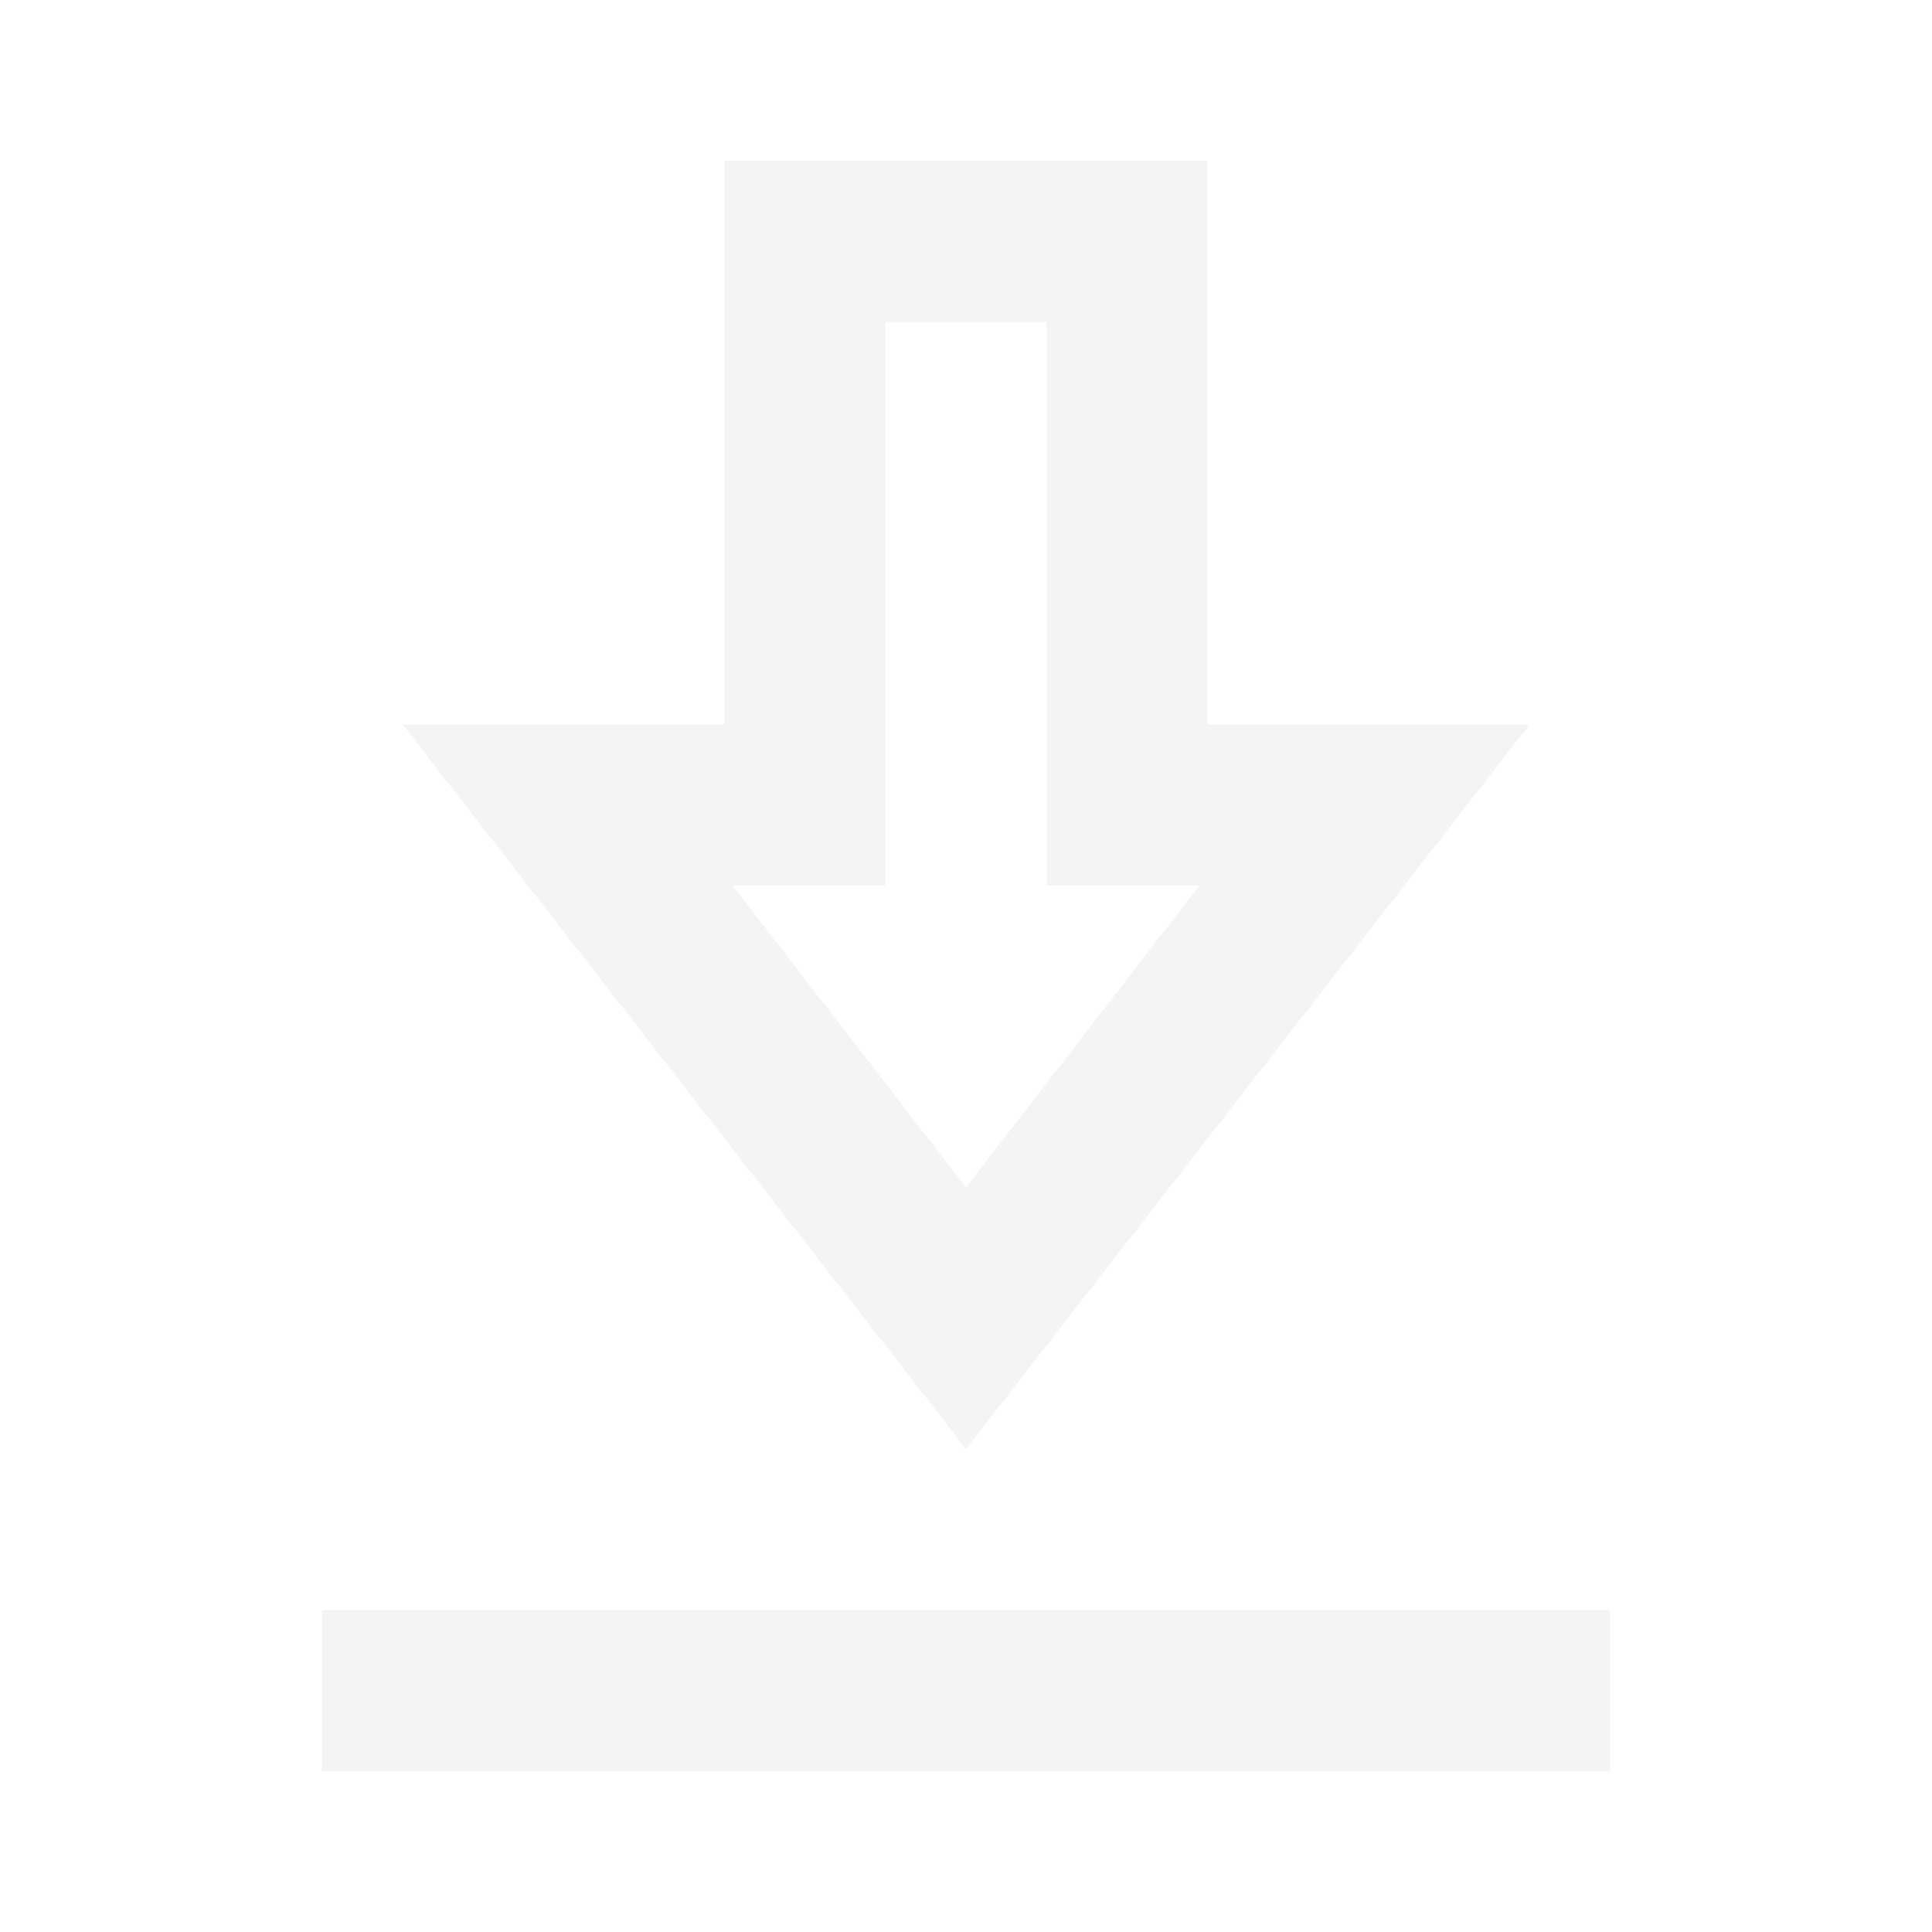
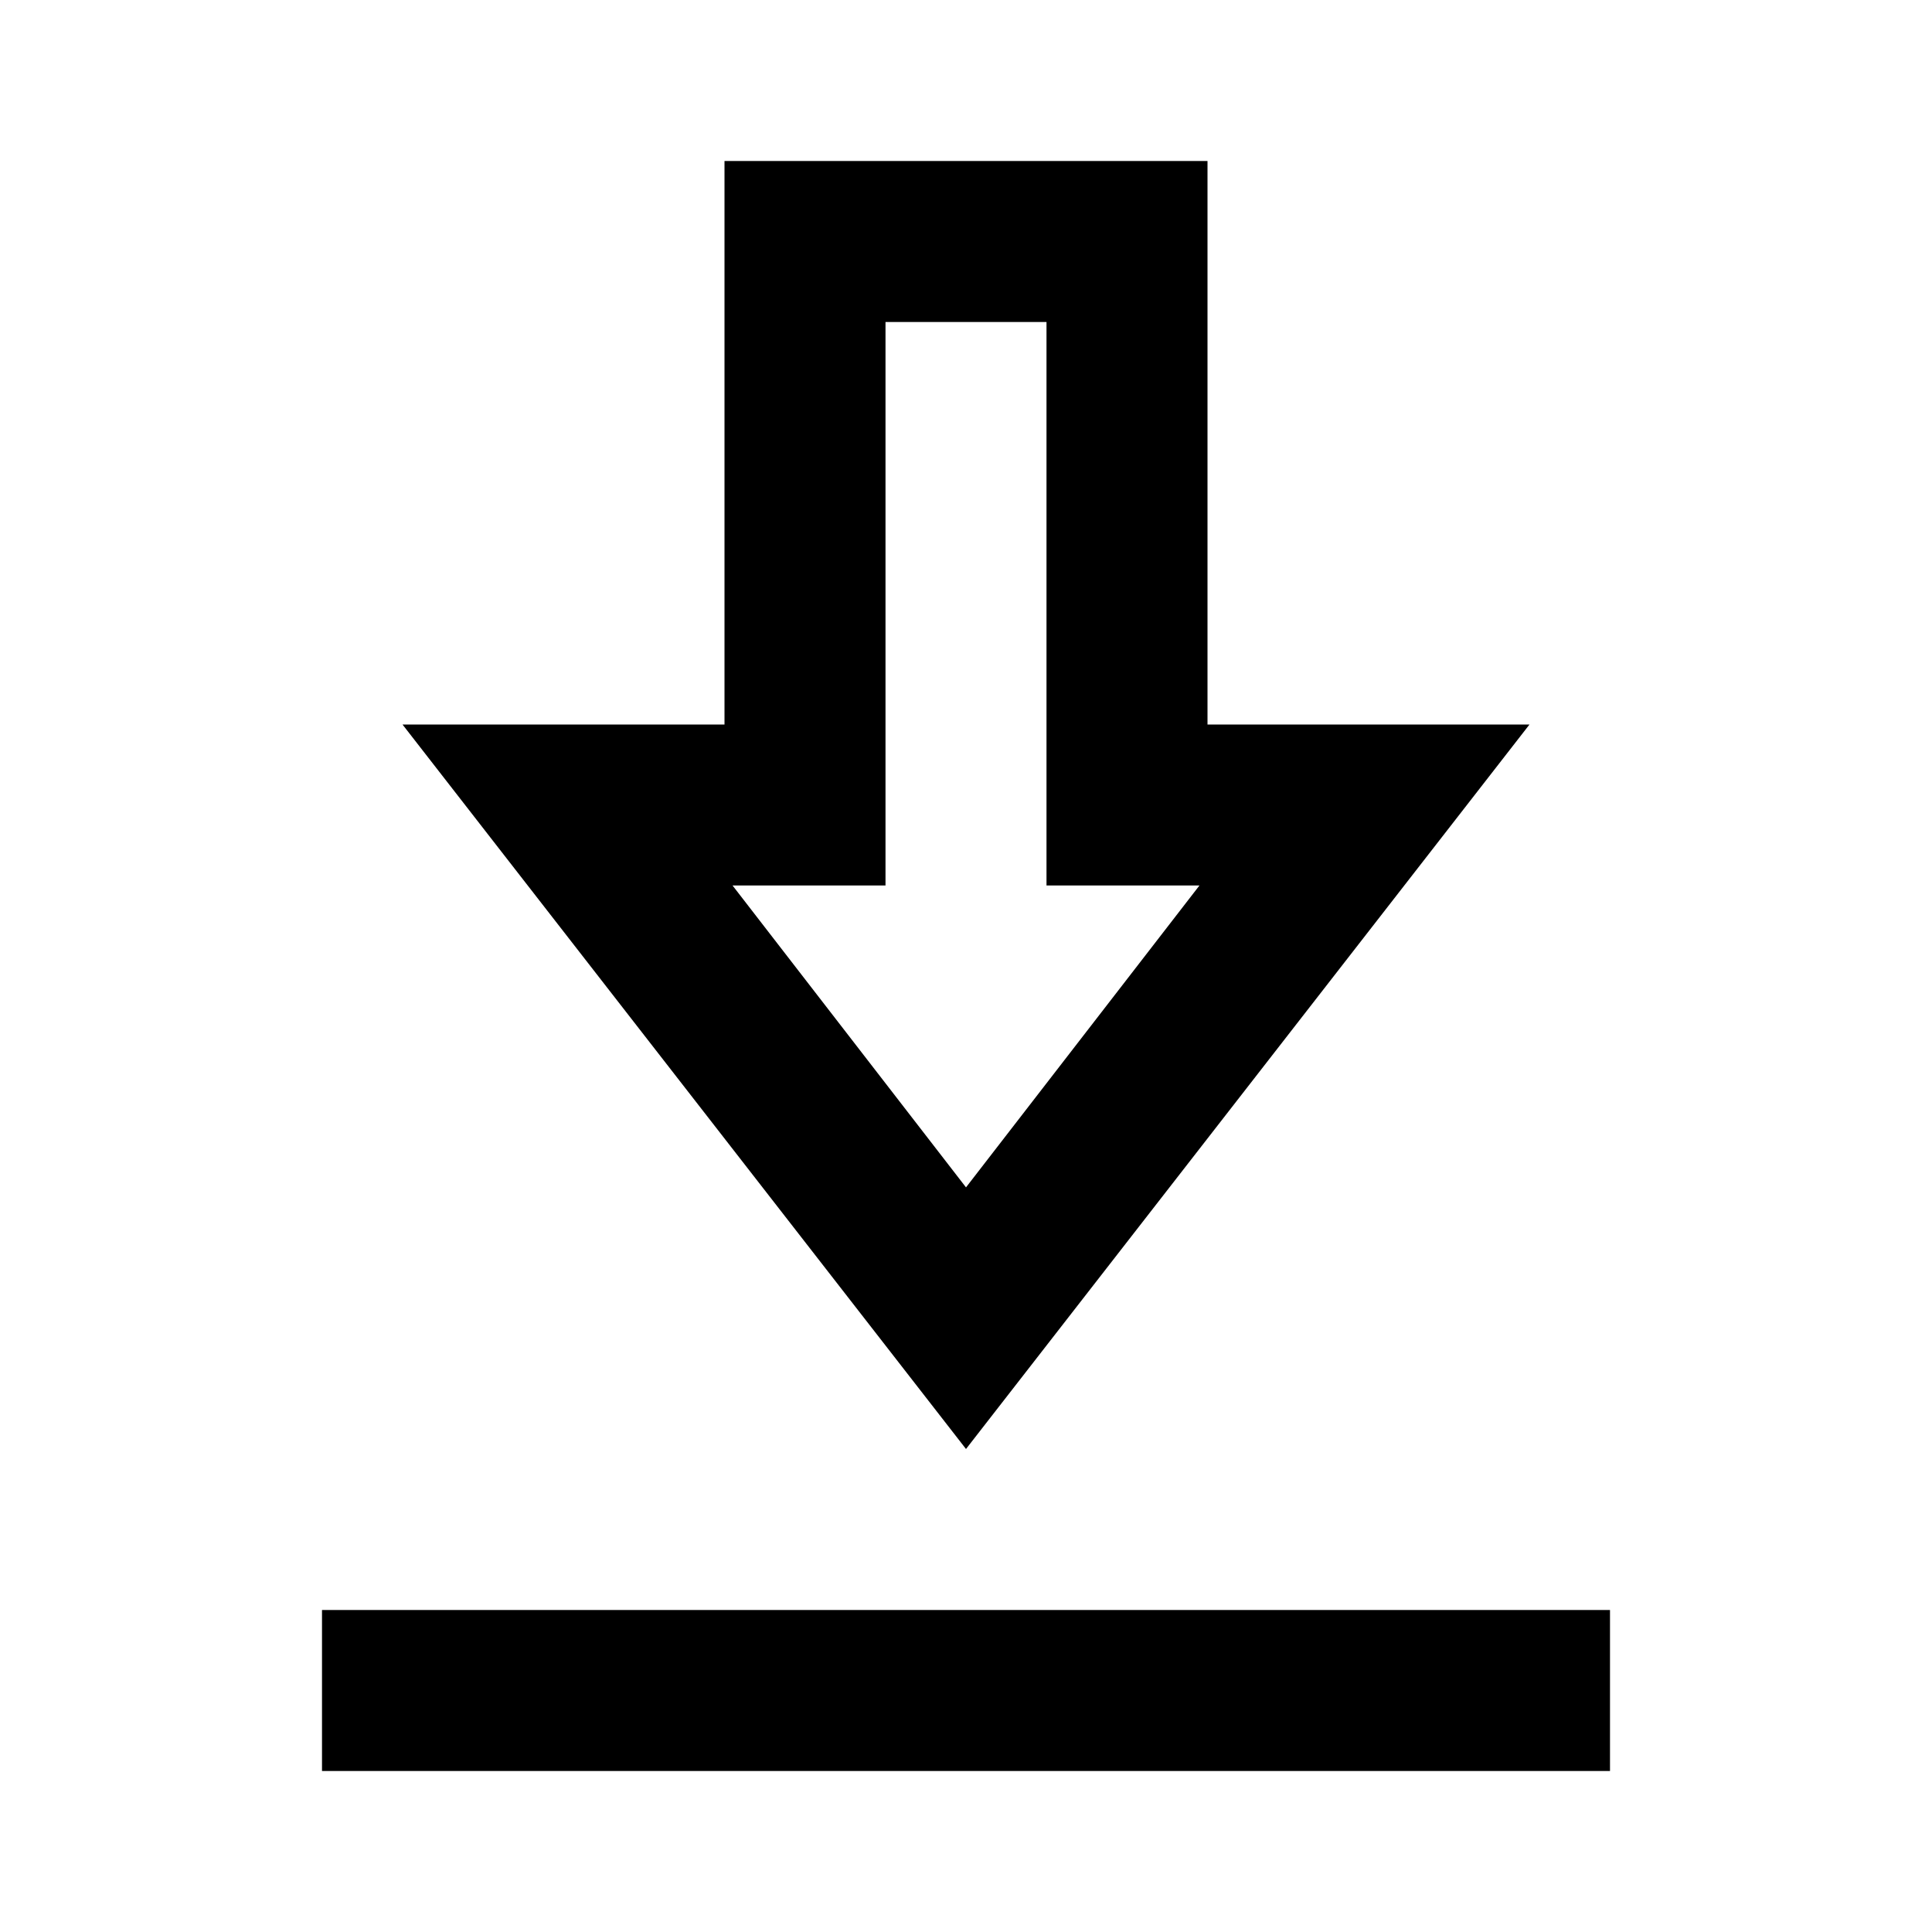
- <svg xmlns="http://www.w3.org/2000/svg" height="24px" viewBox="0 -960 960 960" width="24px" fill="#F4F4F4">
+ <svg xmlns="http://www.w3.org/2000/svg" height="24px" viewBox="0 -960 960 960" width="24px" fill="currentColor">
  <path d="M160-80v-80h640v80H160Zm320-160L200-600h160v-280h240v280h160L480-240Zm0-130 116-150h-76v-280h-80v280h-76l116 150Zm0-150Z" />
</svg>
